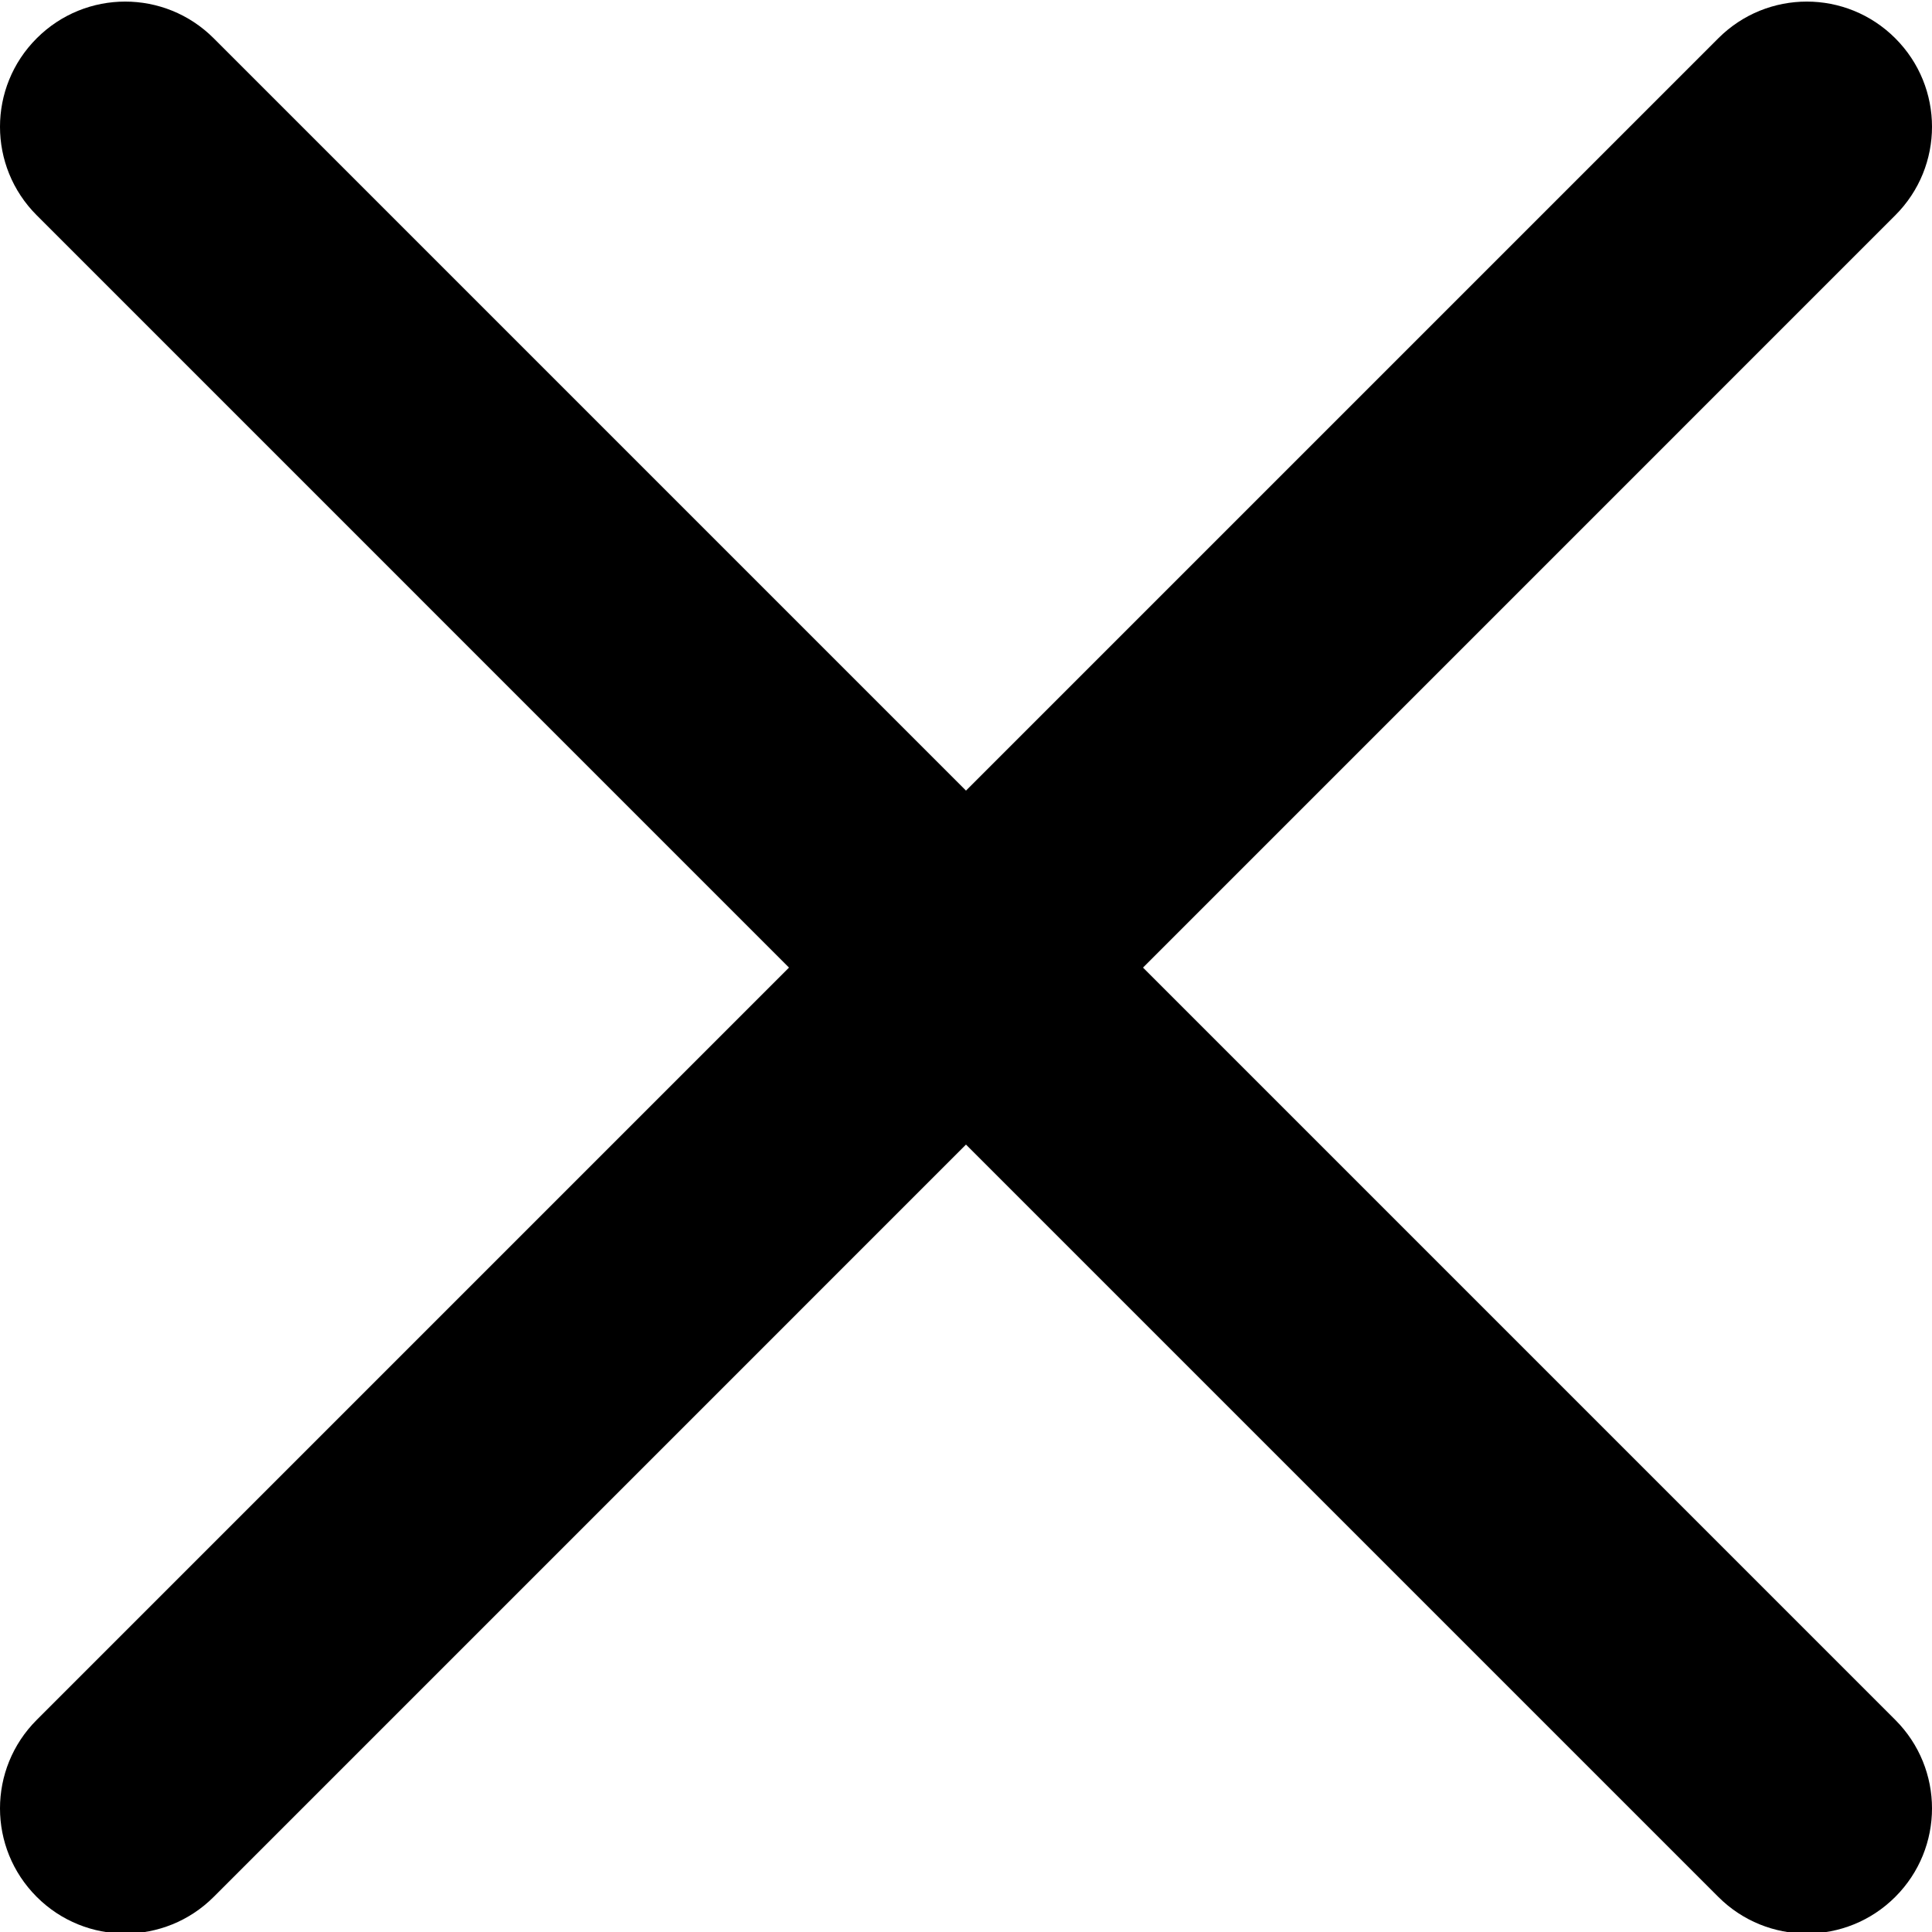
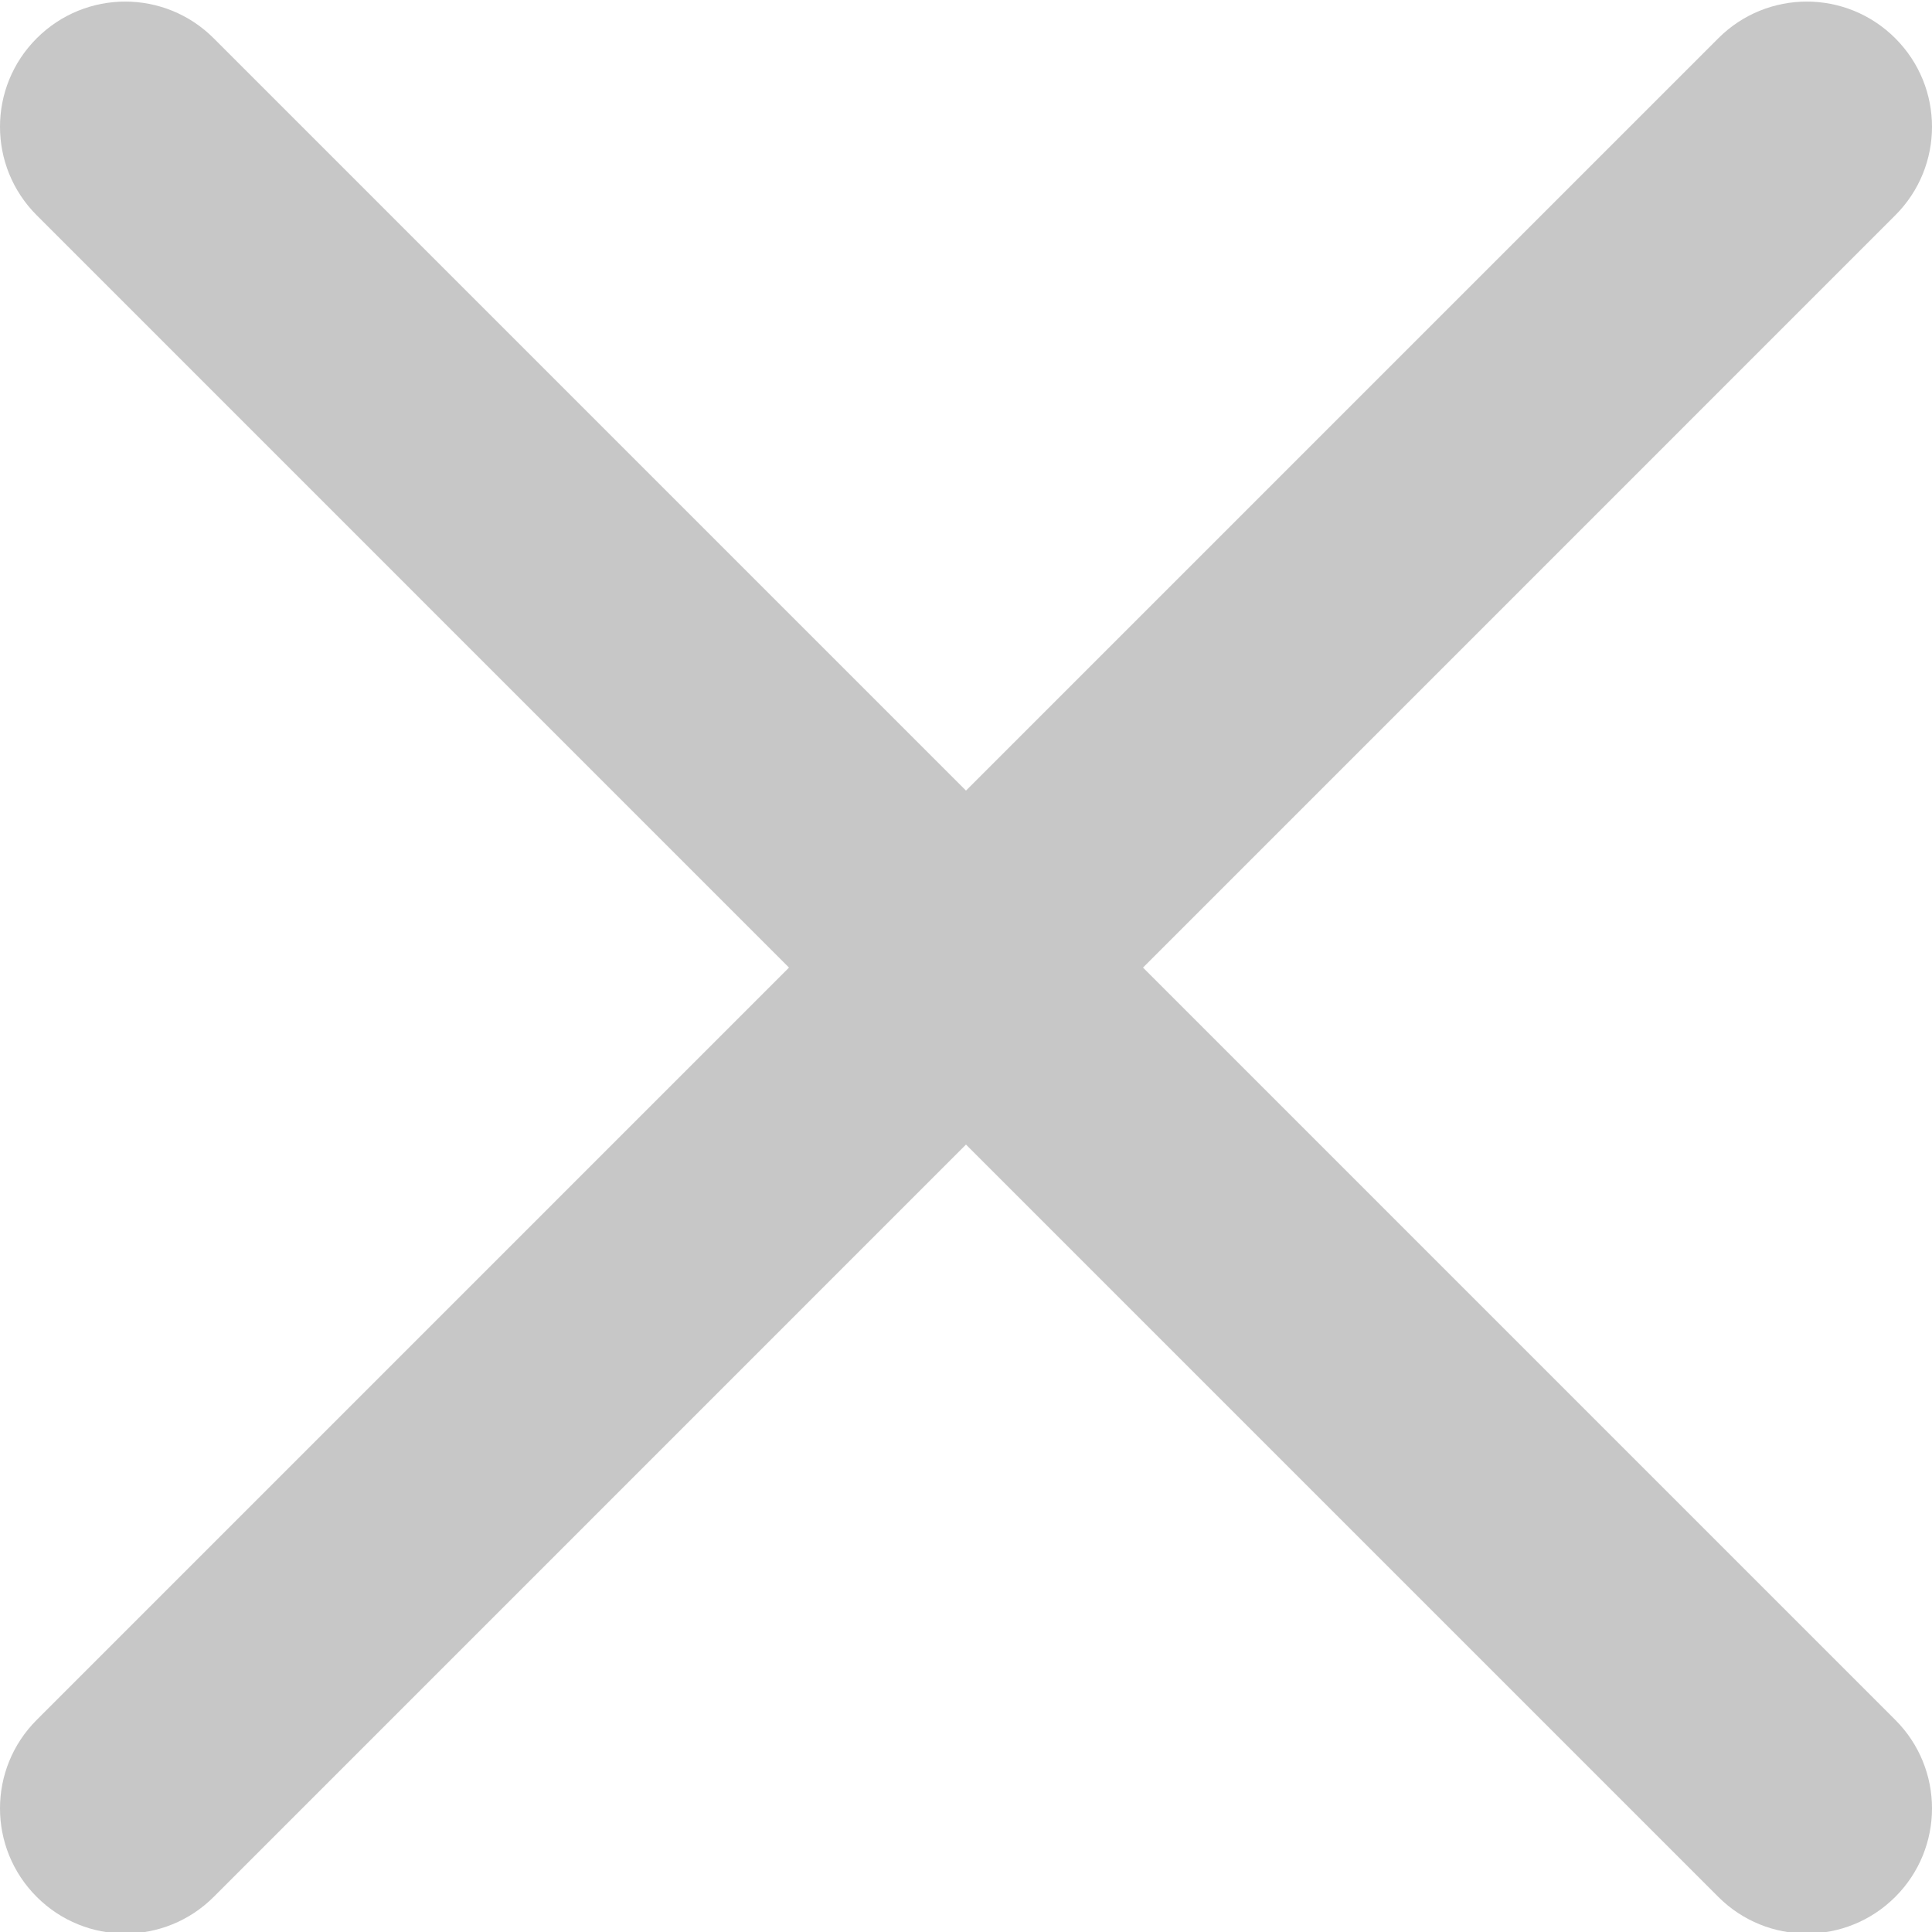
<svg xmlns="http://www.w3.org/2000/svg" height="20pt" viewBox="0 0 329.269 329" width="20pt">
-   <path d="m194.801 164.77 128.211-128.215c8.344-8.34 8.344-21.824 0-30.164-8.34-8.34-21.824-8.34-30.164 0l-128.215 128.215-128.211-128.215c-8.344-8.34-21.824-8.34-30.164 0-8.344 8.34-8.344 21.824 0 30.164l128.211 128.215-128.211 128.215c-8.344 8.34-8.344 21.824 0 30.164 4.156 4.16 9.621 6.25 15.082 6.25 5.461 0 10.922-2.09 15.082-6.25l128.211-128.215 128.215 128.215c4.16 4.16 9.621 6.25 15.082 6.25 5.461 0 10.922-2.09 15.082-6.25 8.344-8.34 8.344-21.824 0-30.164zm0 0" fill="#000" />
+   <path d="m194.801 164.77 128.211-128.215c8.344-8.34 8.344-21.824 0-30.164-8.34-8.34-21.824-8.34-30.164 0l-128.215 128.215-128.211-128.215c-8.344-8.34-21.824-8.34-30.164 0-8.344 8.34-8.344 21.824 0 30.164l128.211 128.215-128.211 128.215c-8.344 8.34-8.344 21.824 0 30.164 4.156 4.16 9.621 6.25 15.082 6.25 5.461 0 10.922-2.09 15.082-6.25l128.211-128.215 128.215 128.215c4.16 4.16 9.621 6.25 15.082 6.25 5.461 0 10.922-2.09 15.082-6.25 8.344-8.34 8.344-21.824 0-30.164zm0 0" fill="#c7c7c7" />
</svg>
